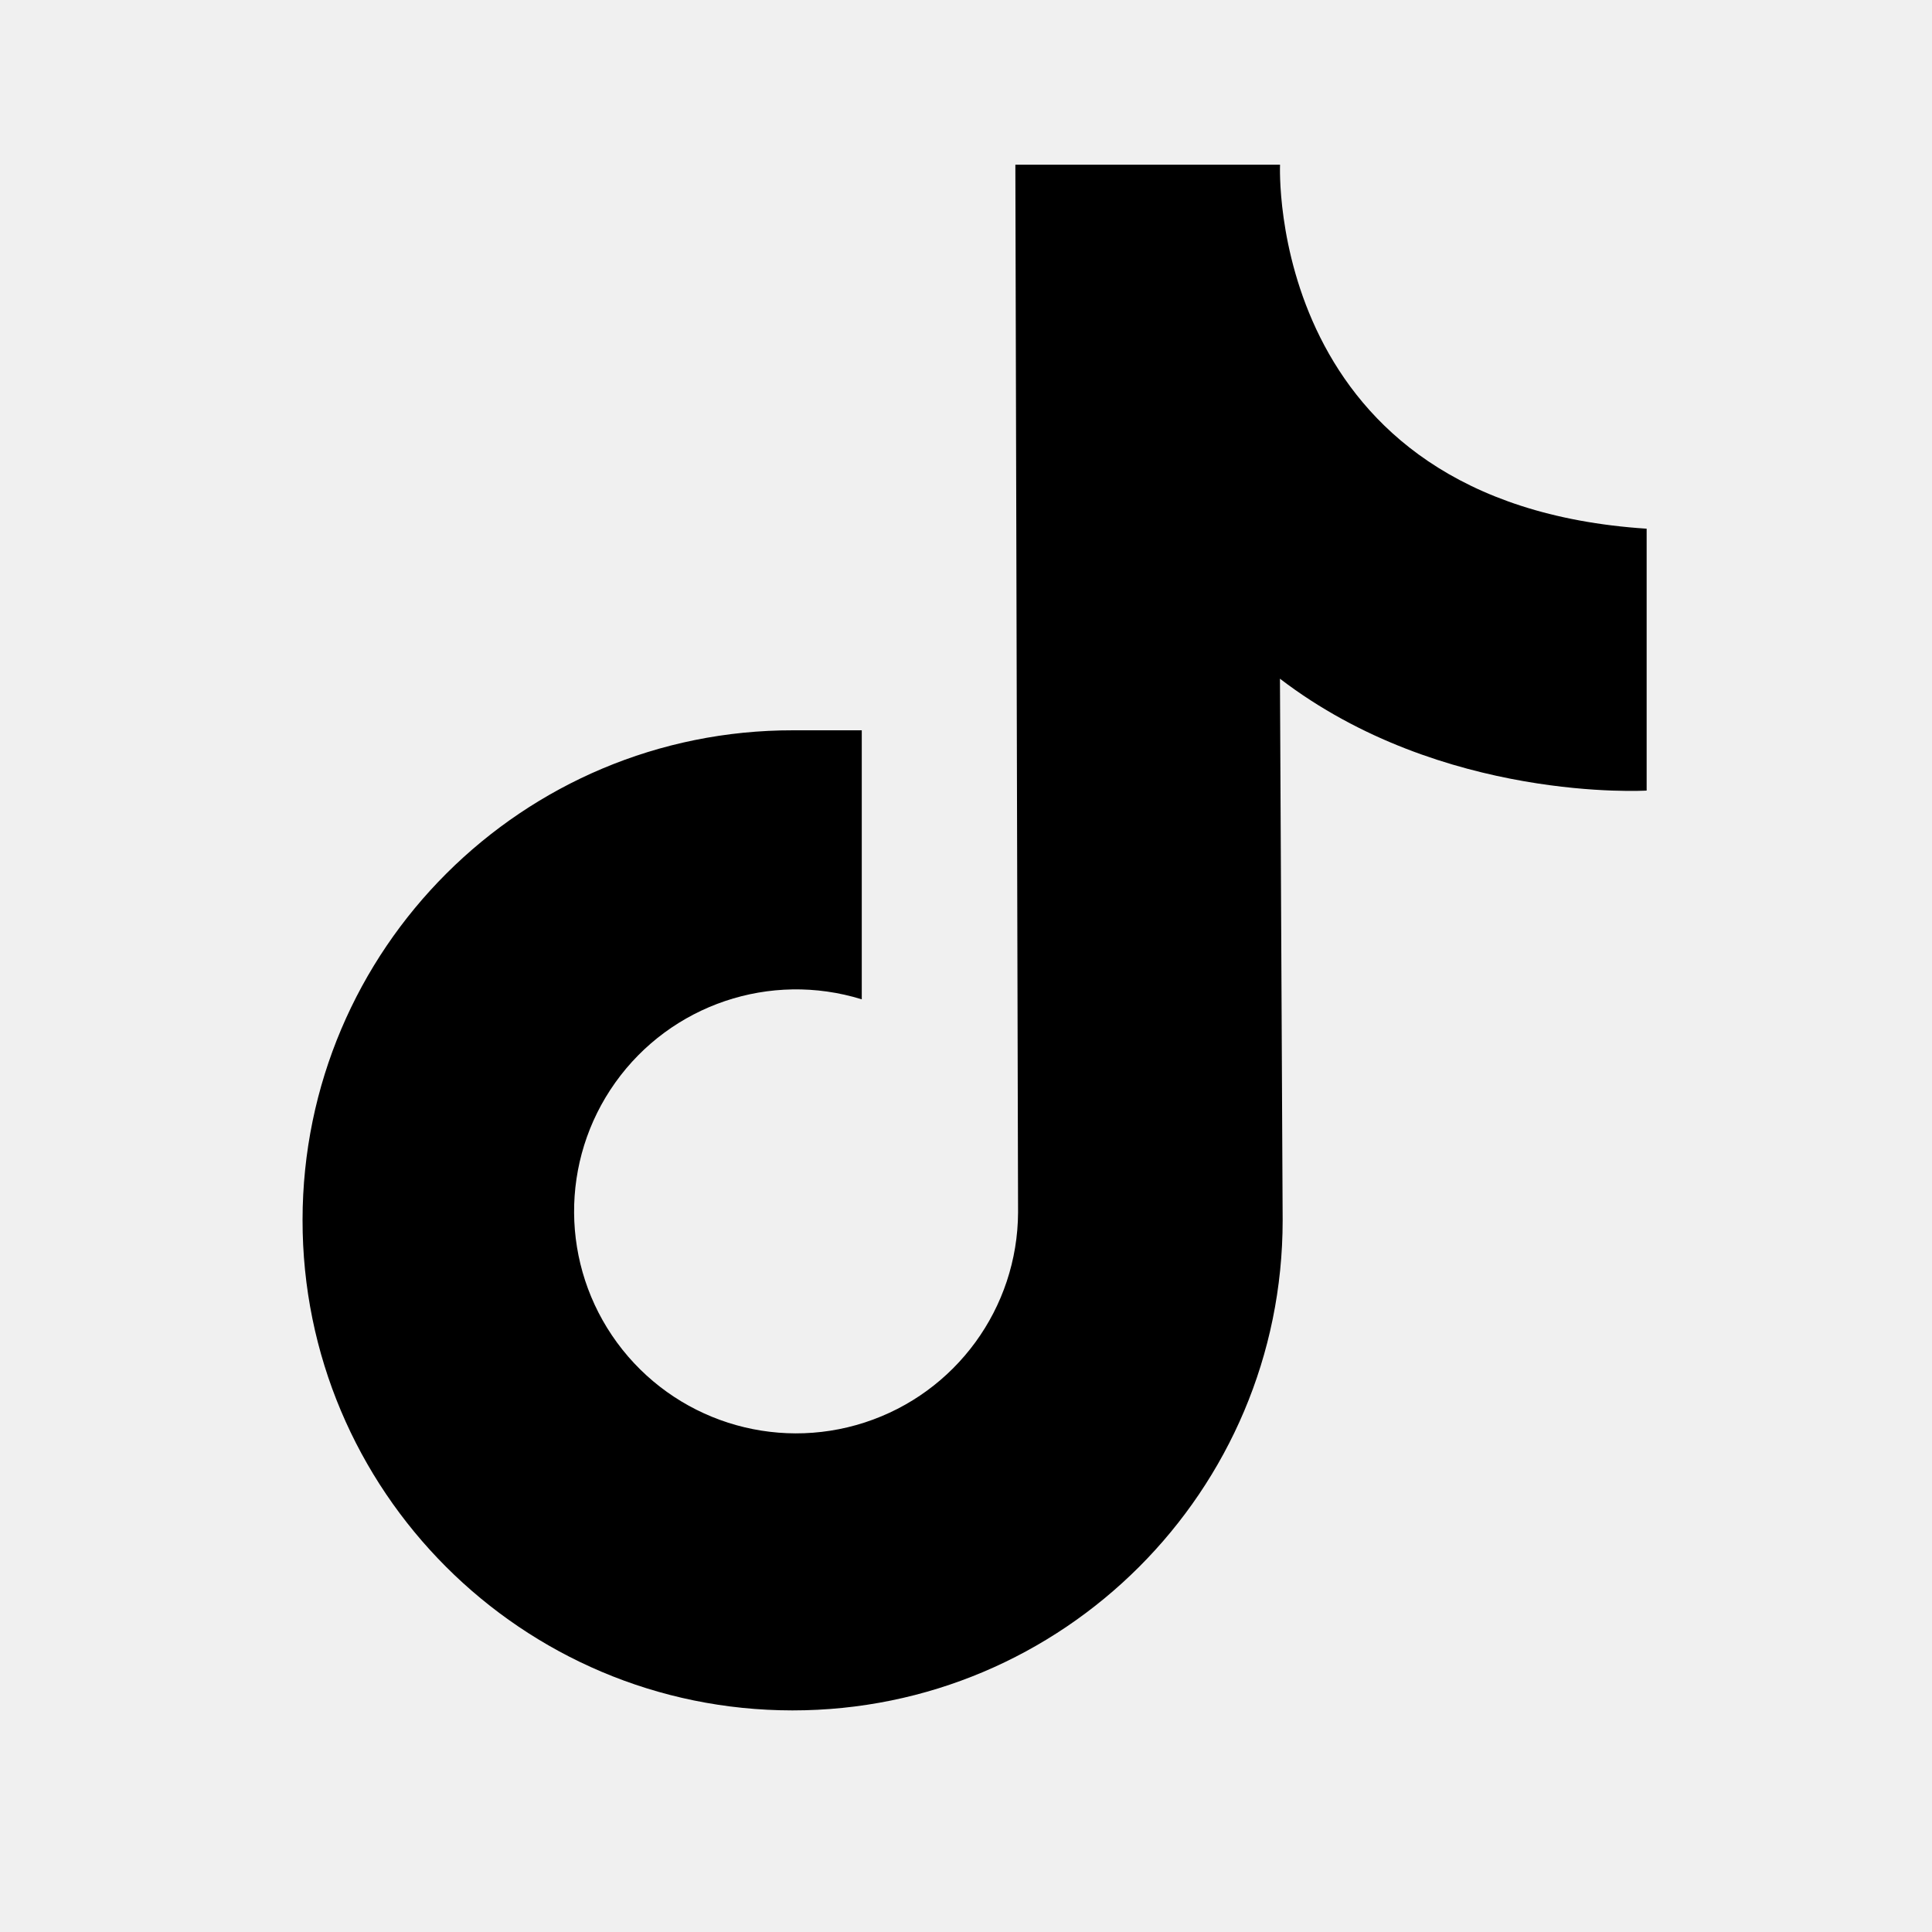
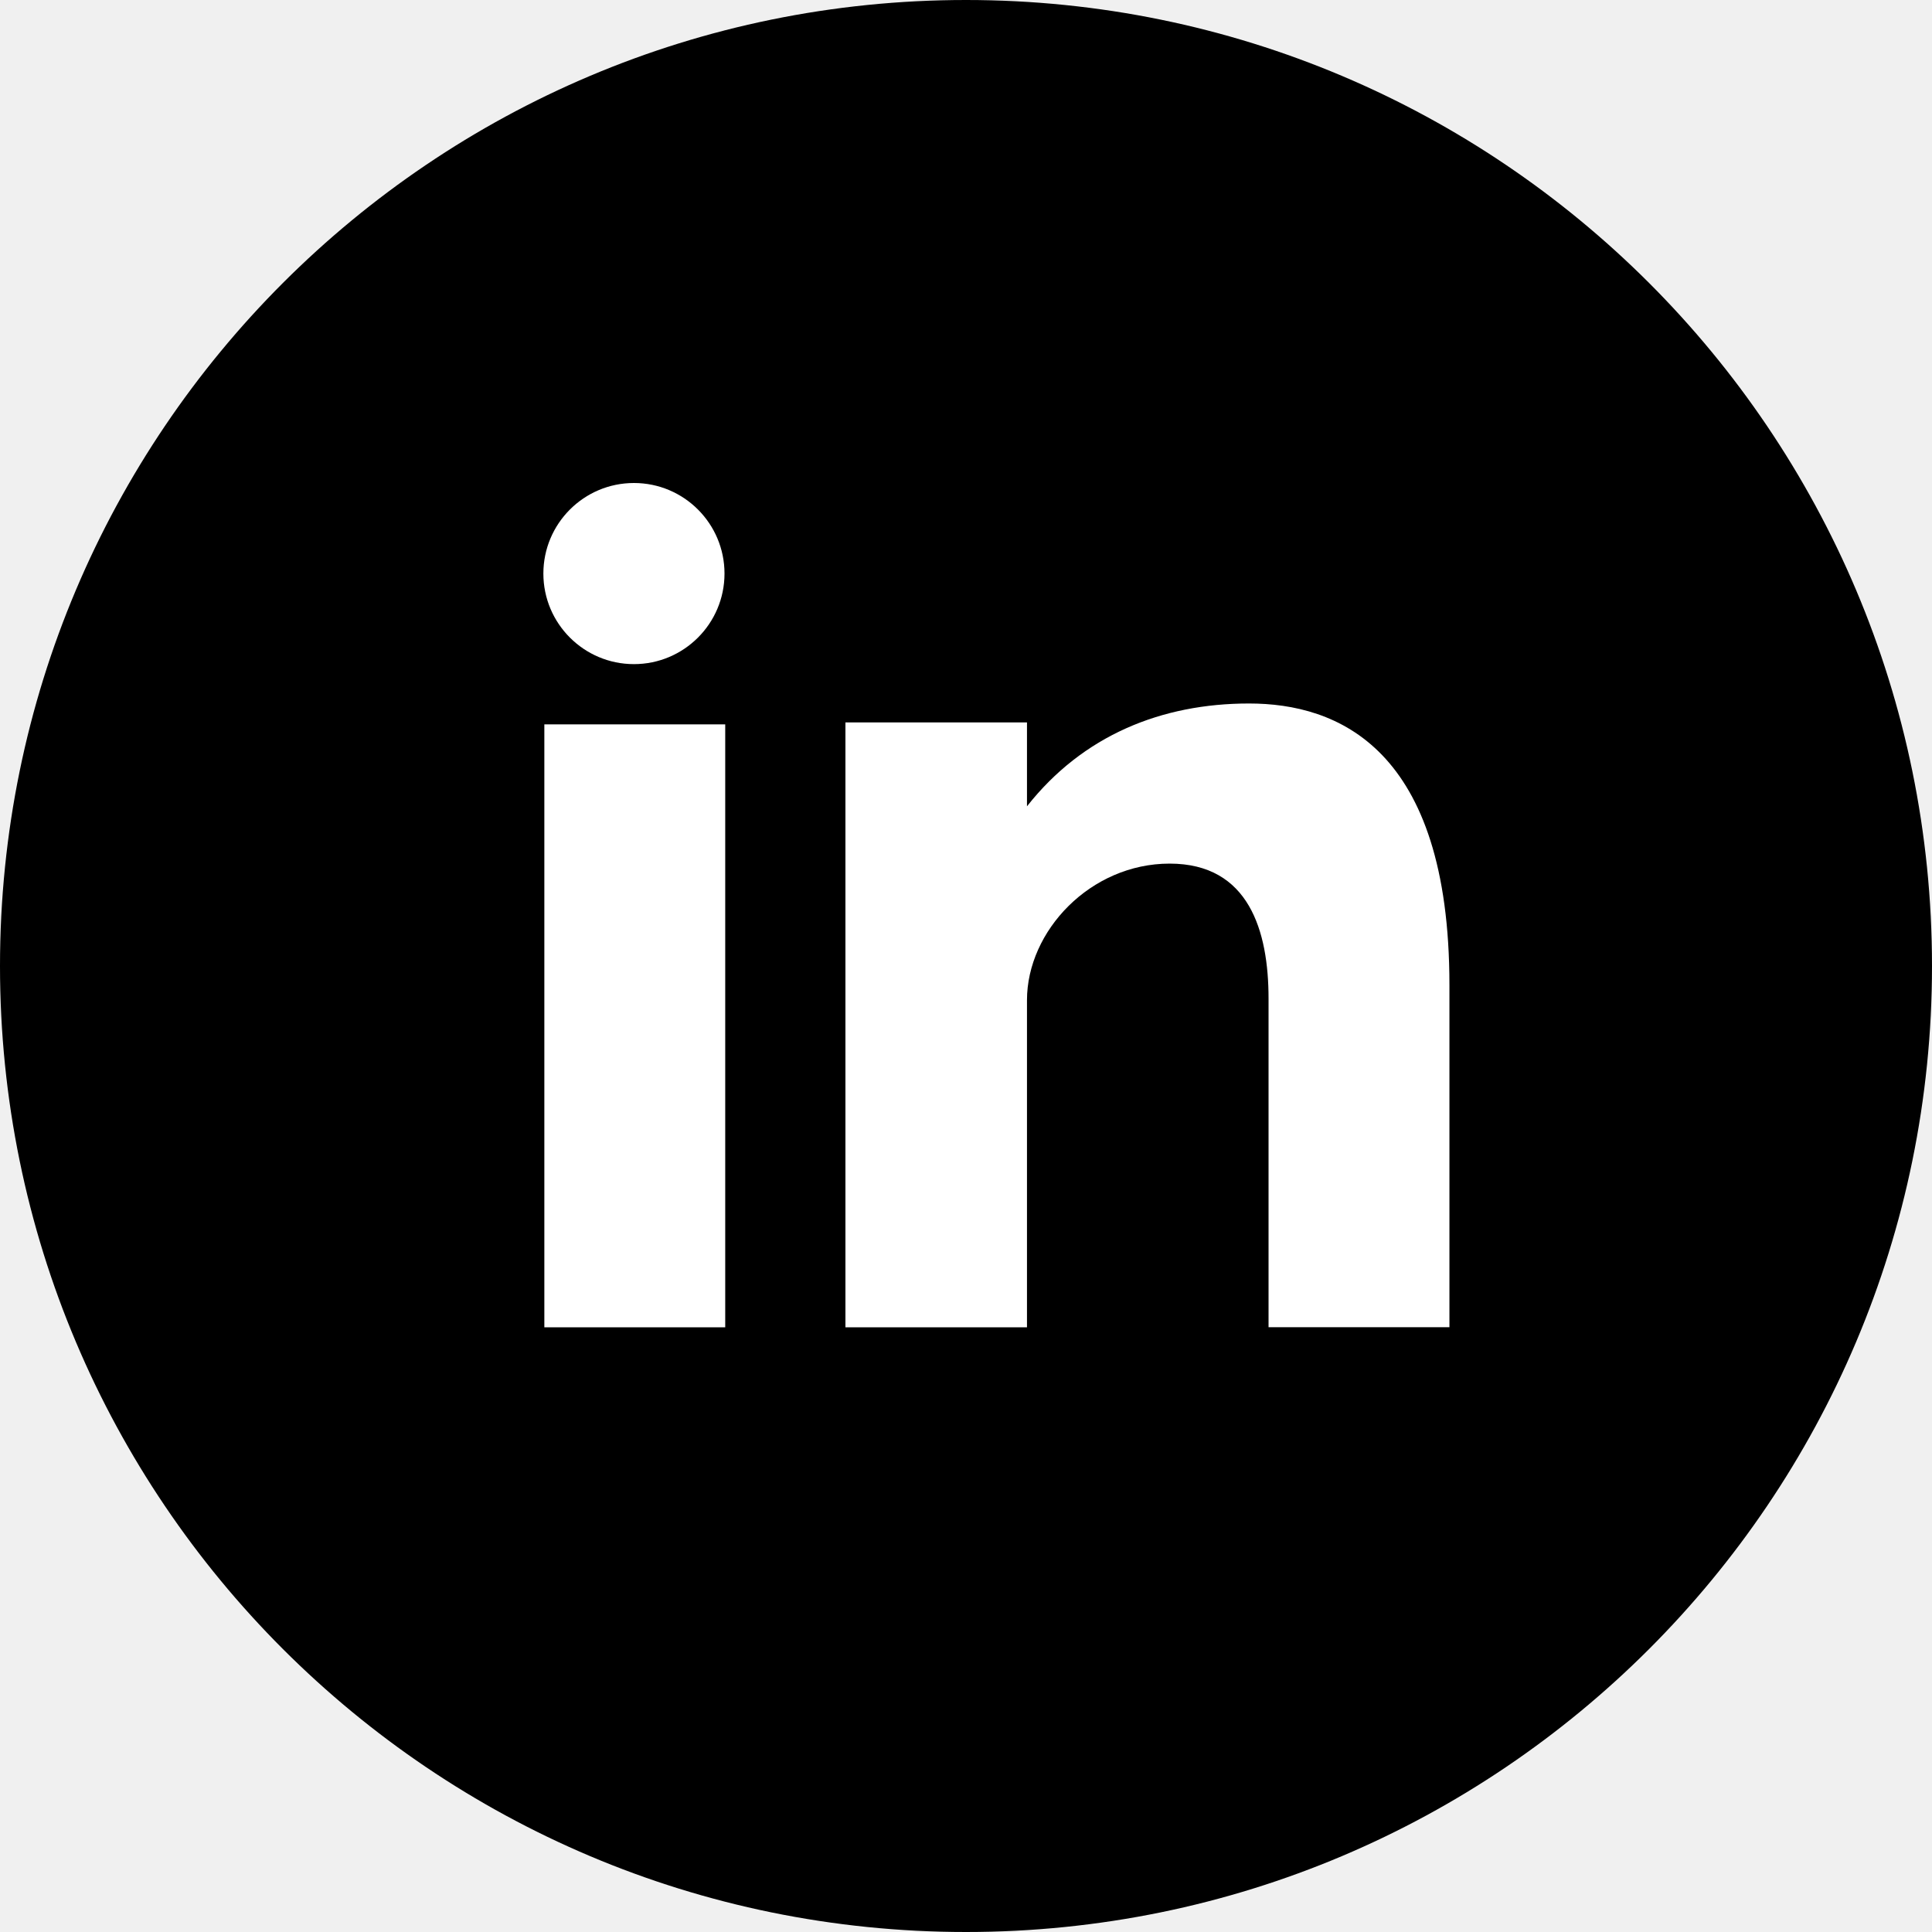
- <svg class="icon icon-tiktok" viewBox="0 0 20 20">
-   <path fill="currentColor" d="M10.511 1.705h2.74s-.157 3.51 3.795 3.768v2.711s-2.114.129-3.796-1.158l.028 5.606A5.073 5.073 0 1 1 8.213 7.56h.708v2.785a2.298 2.298 0 1 0 1.618 2.205z" />
+ <svg xmlns="http://www.w3.org/2000/svg" height="200px" width="200px" version="1.1" id="Layer_1" viewBox="0 0 291.319 291.319" xml:space="preserve" fill="#000000">
+   <g id="SVGRepo_bgCarrier" stroke-width="0" />
+   <g id="SVGRepo_tracerCarrier" stroke-linecap="round" stroke-linejoin="round" />
+   <g id="SVGRepo_iconCarrier">
+     <g>
+       <path style="fill:;" d="M145.659,0c80.45,0,145.66,65.219,145.66,145.66s-65.21,145.659-145.66,145.659S0,226.1,0,145.66 S65.21,0,145.659,0z" />
+       <path style="fill:#FFFFFF;" d="M82.079,200.136h27.275v-90.91H82.079V200.136z M188.338,106.077 c-13.237,0-25.081,4.834-33.483,15.504v-12.654H127.48v91.21h27.375v-49.324c0-10.424,9.55-20.593,21.512-20.593 s14.912,10.169,14.912,20.338v49.57h27.275v-51.6C218.553,112.686,201.584,106.077,188.338,106.077z M95.589,100.141 c7.538,0,13.656-6.118,13.656-13.656S103.127,72.83,95.589,72.83s-13.656,6.118-13.656,13.656S88.051,100.141,95.589,100.141z" />
+     </g>
+   </g>
</svg>
